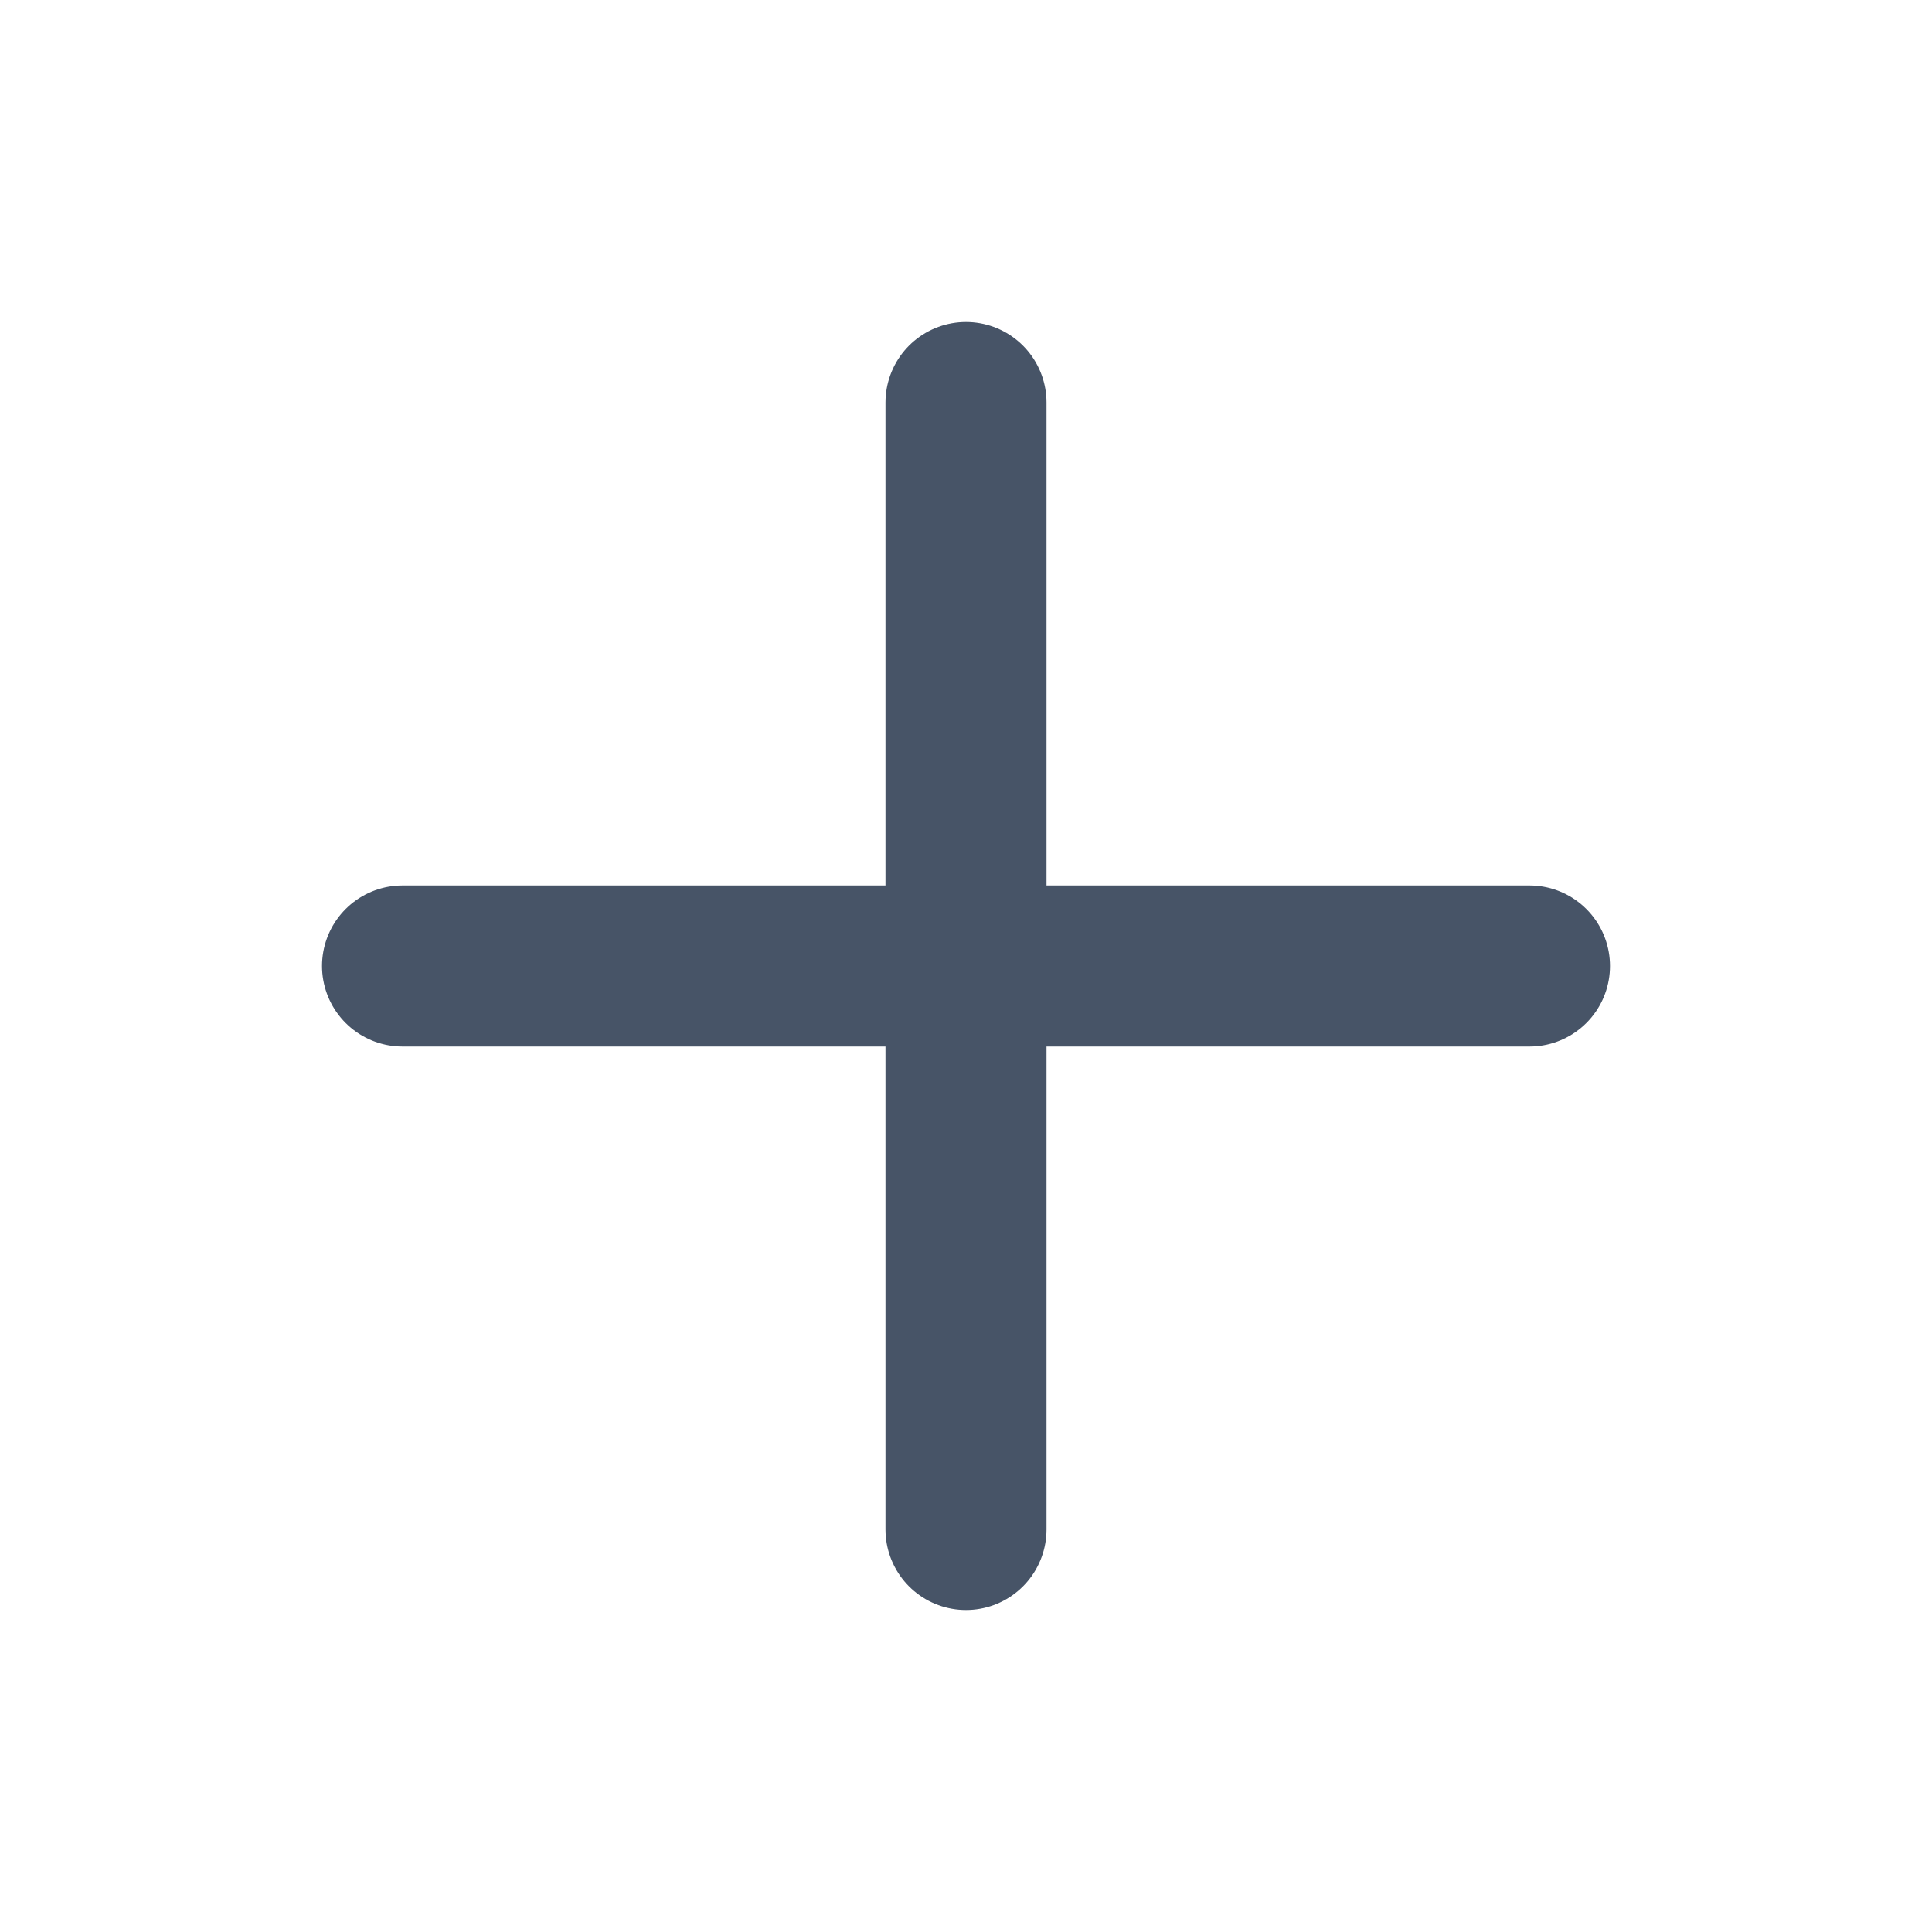
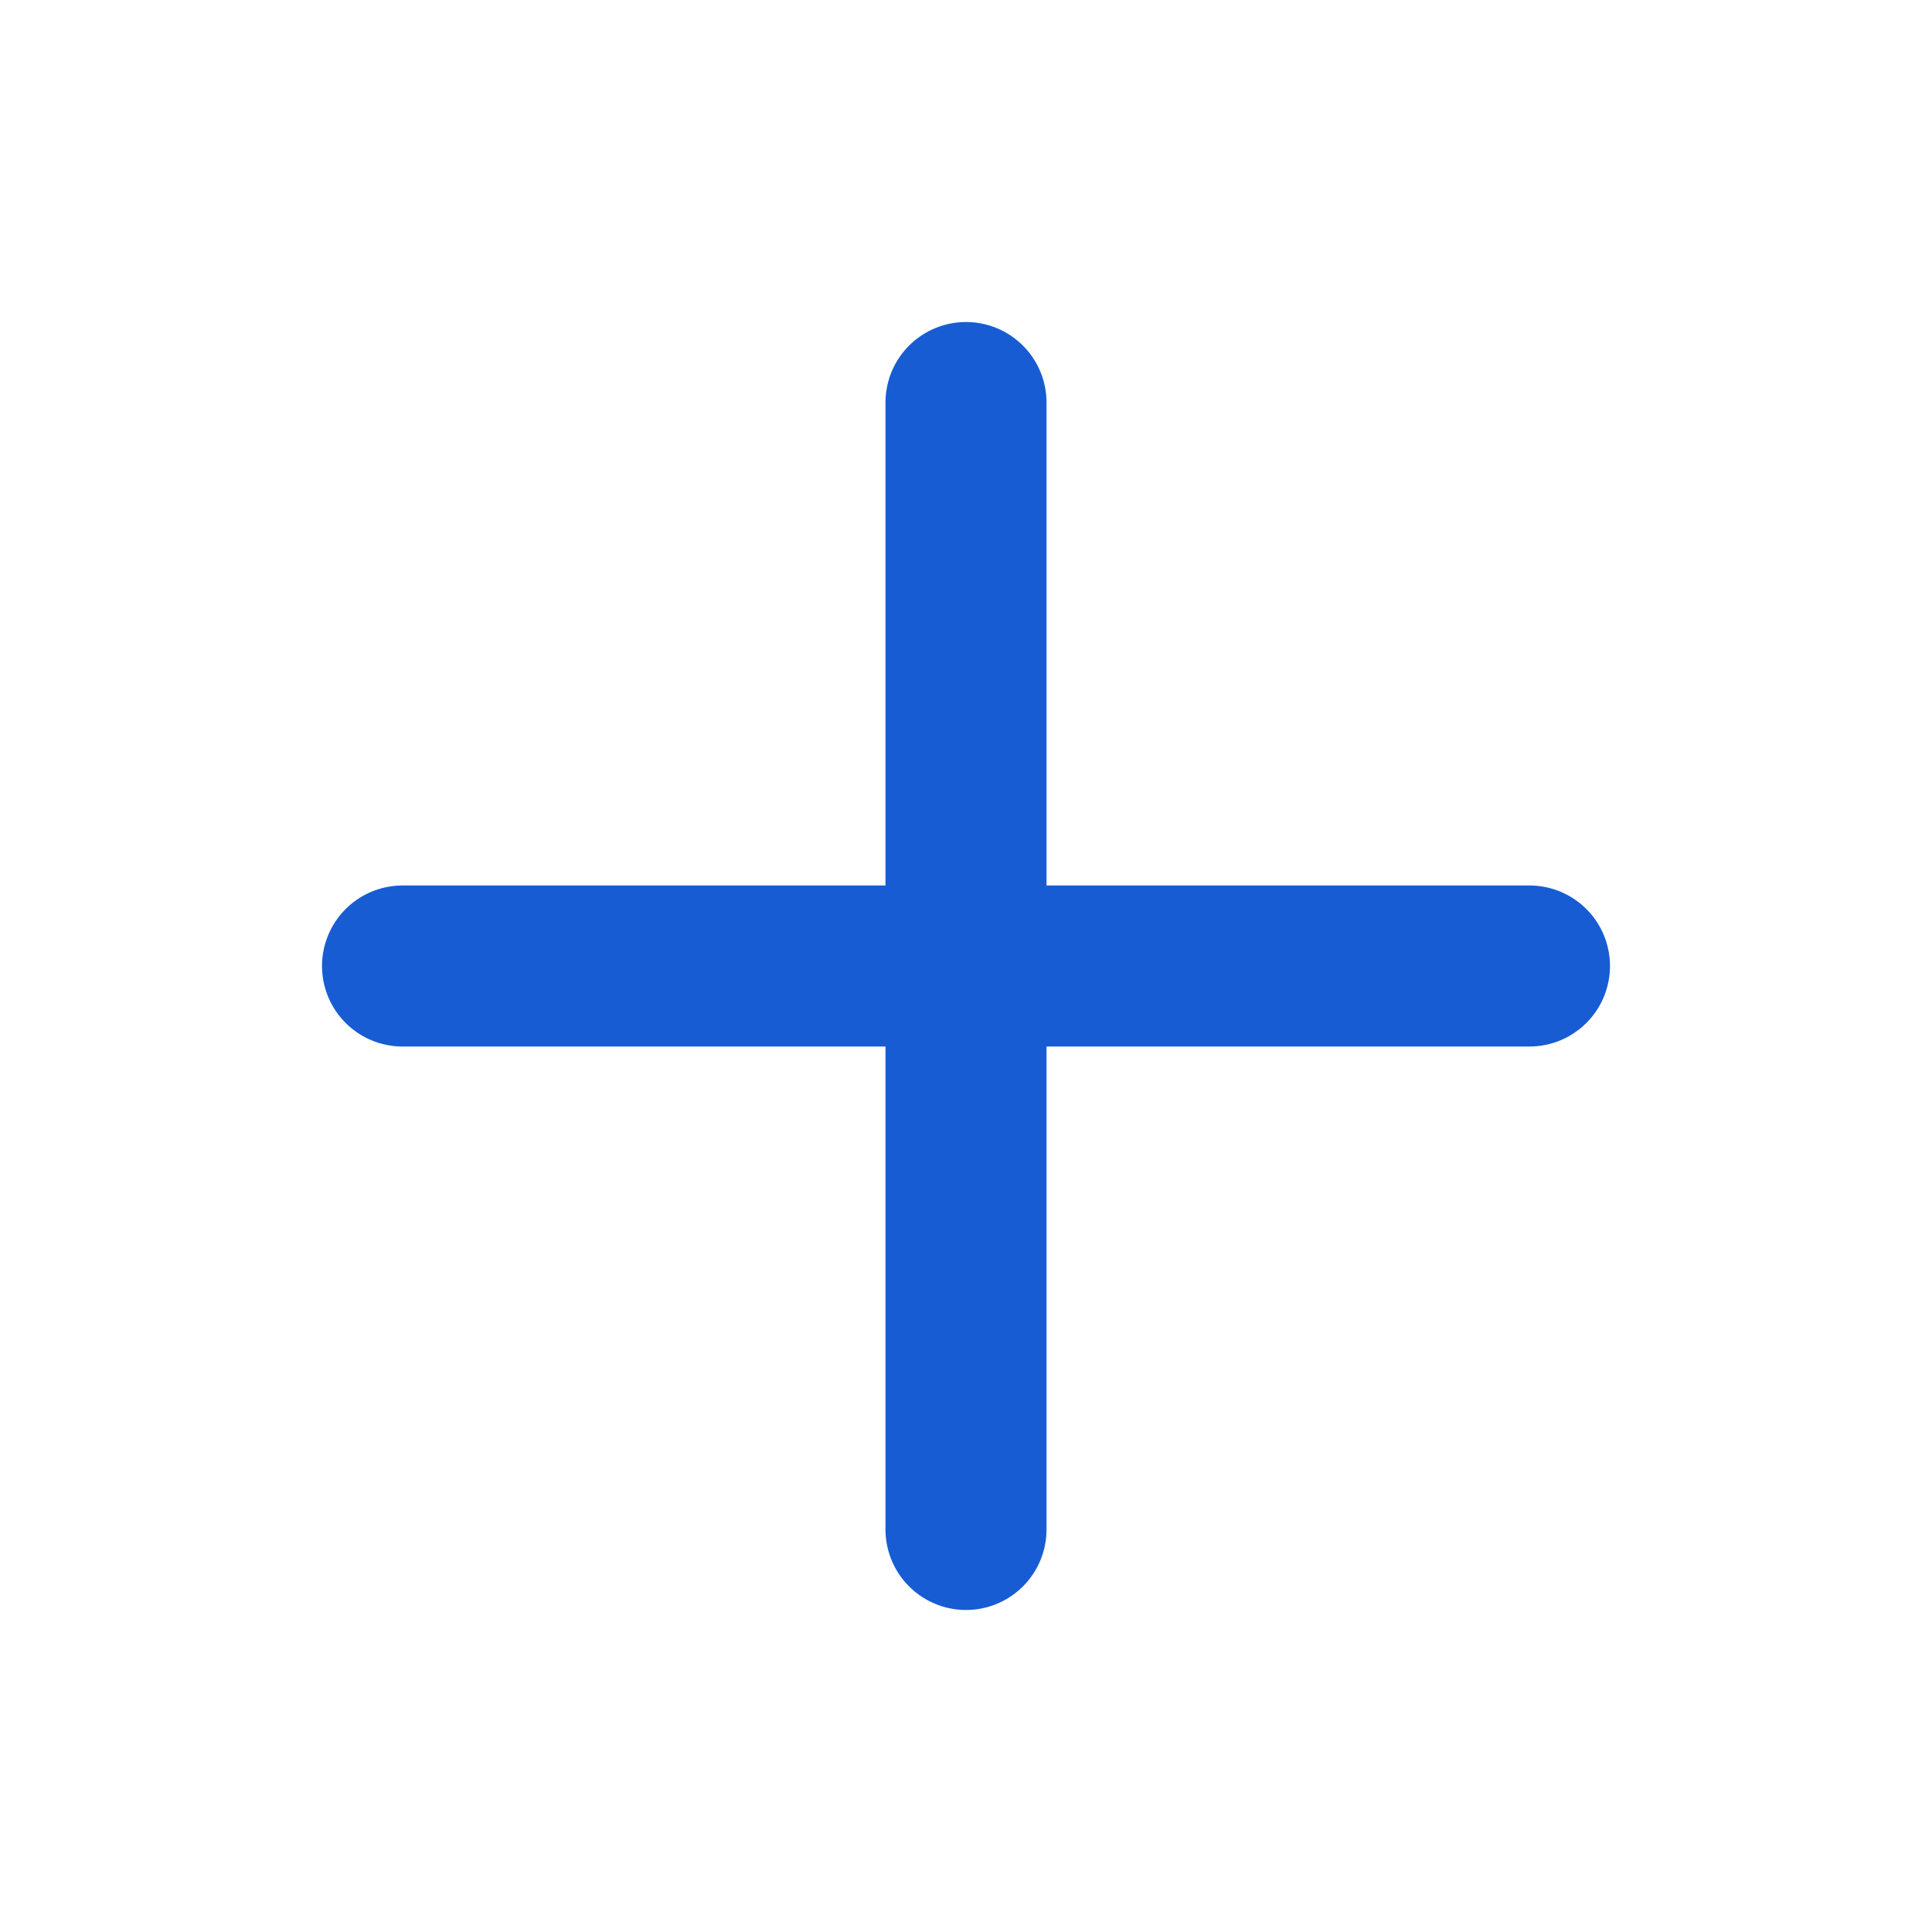
<svg xmlns="http://www.w3.org/2000/svg" width="20" height="20" viewBox="0 0 20 20" fill="none">
-   <path d="M10 4.167V15.833M4.167 10H15.833" stroke="#475467" stroke-width="1.667" stroke-linecap="round" stroke-linejoin="round" />
+   <path d="M10 4.167V15.833M4.167 10H15.833" stroke="#175CD3" stroke-width="1.667" stroke-linecap="round" stroke-linejoin="round" />
</svg>
